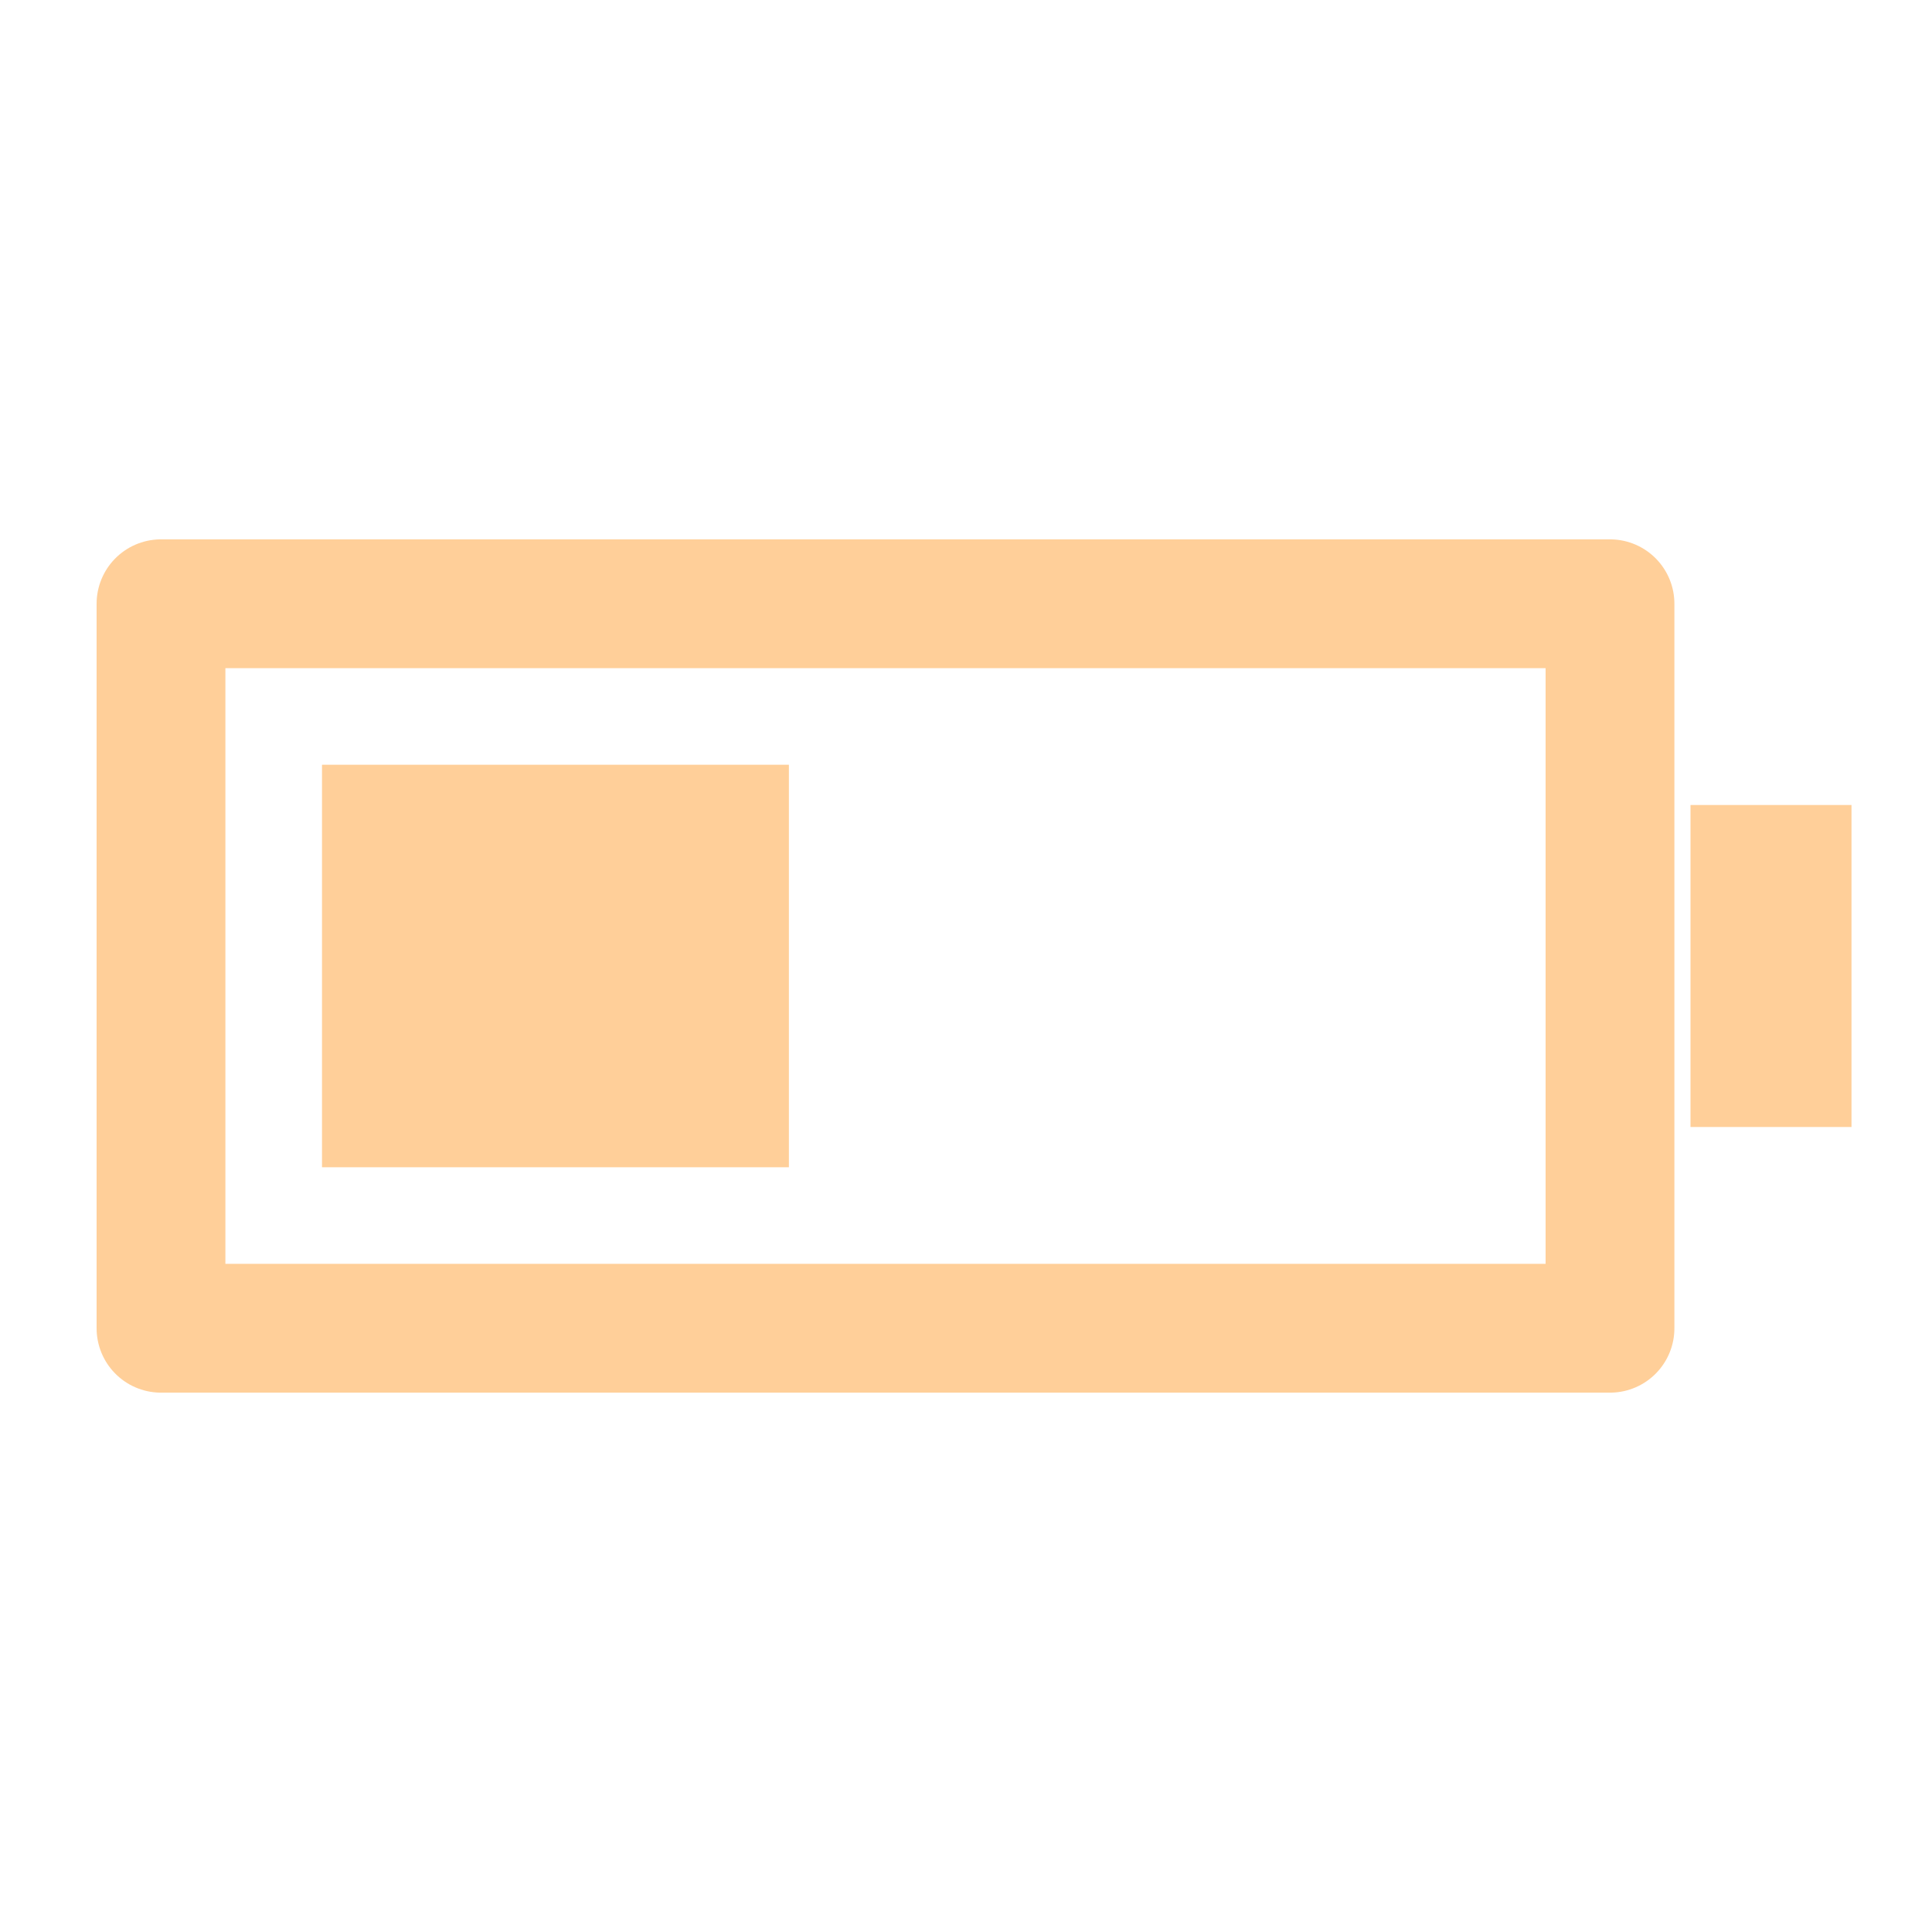
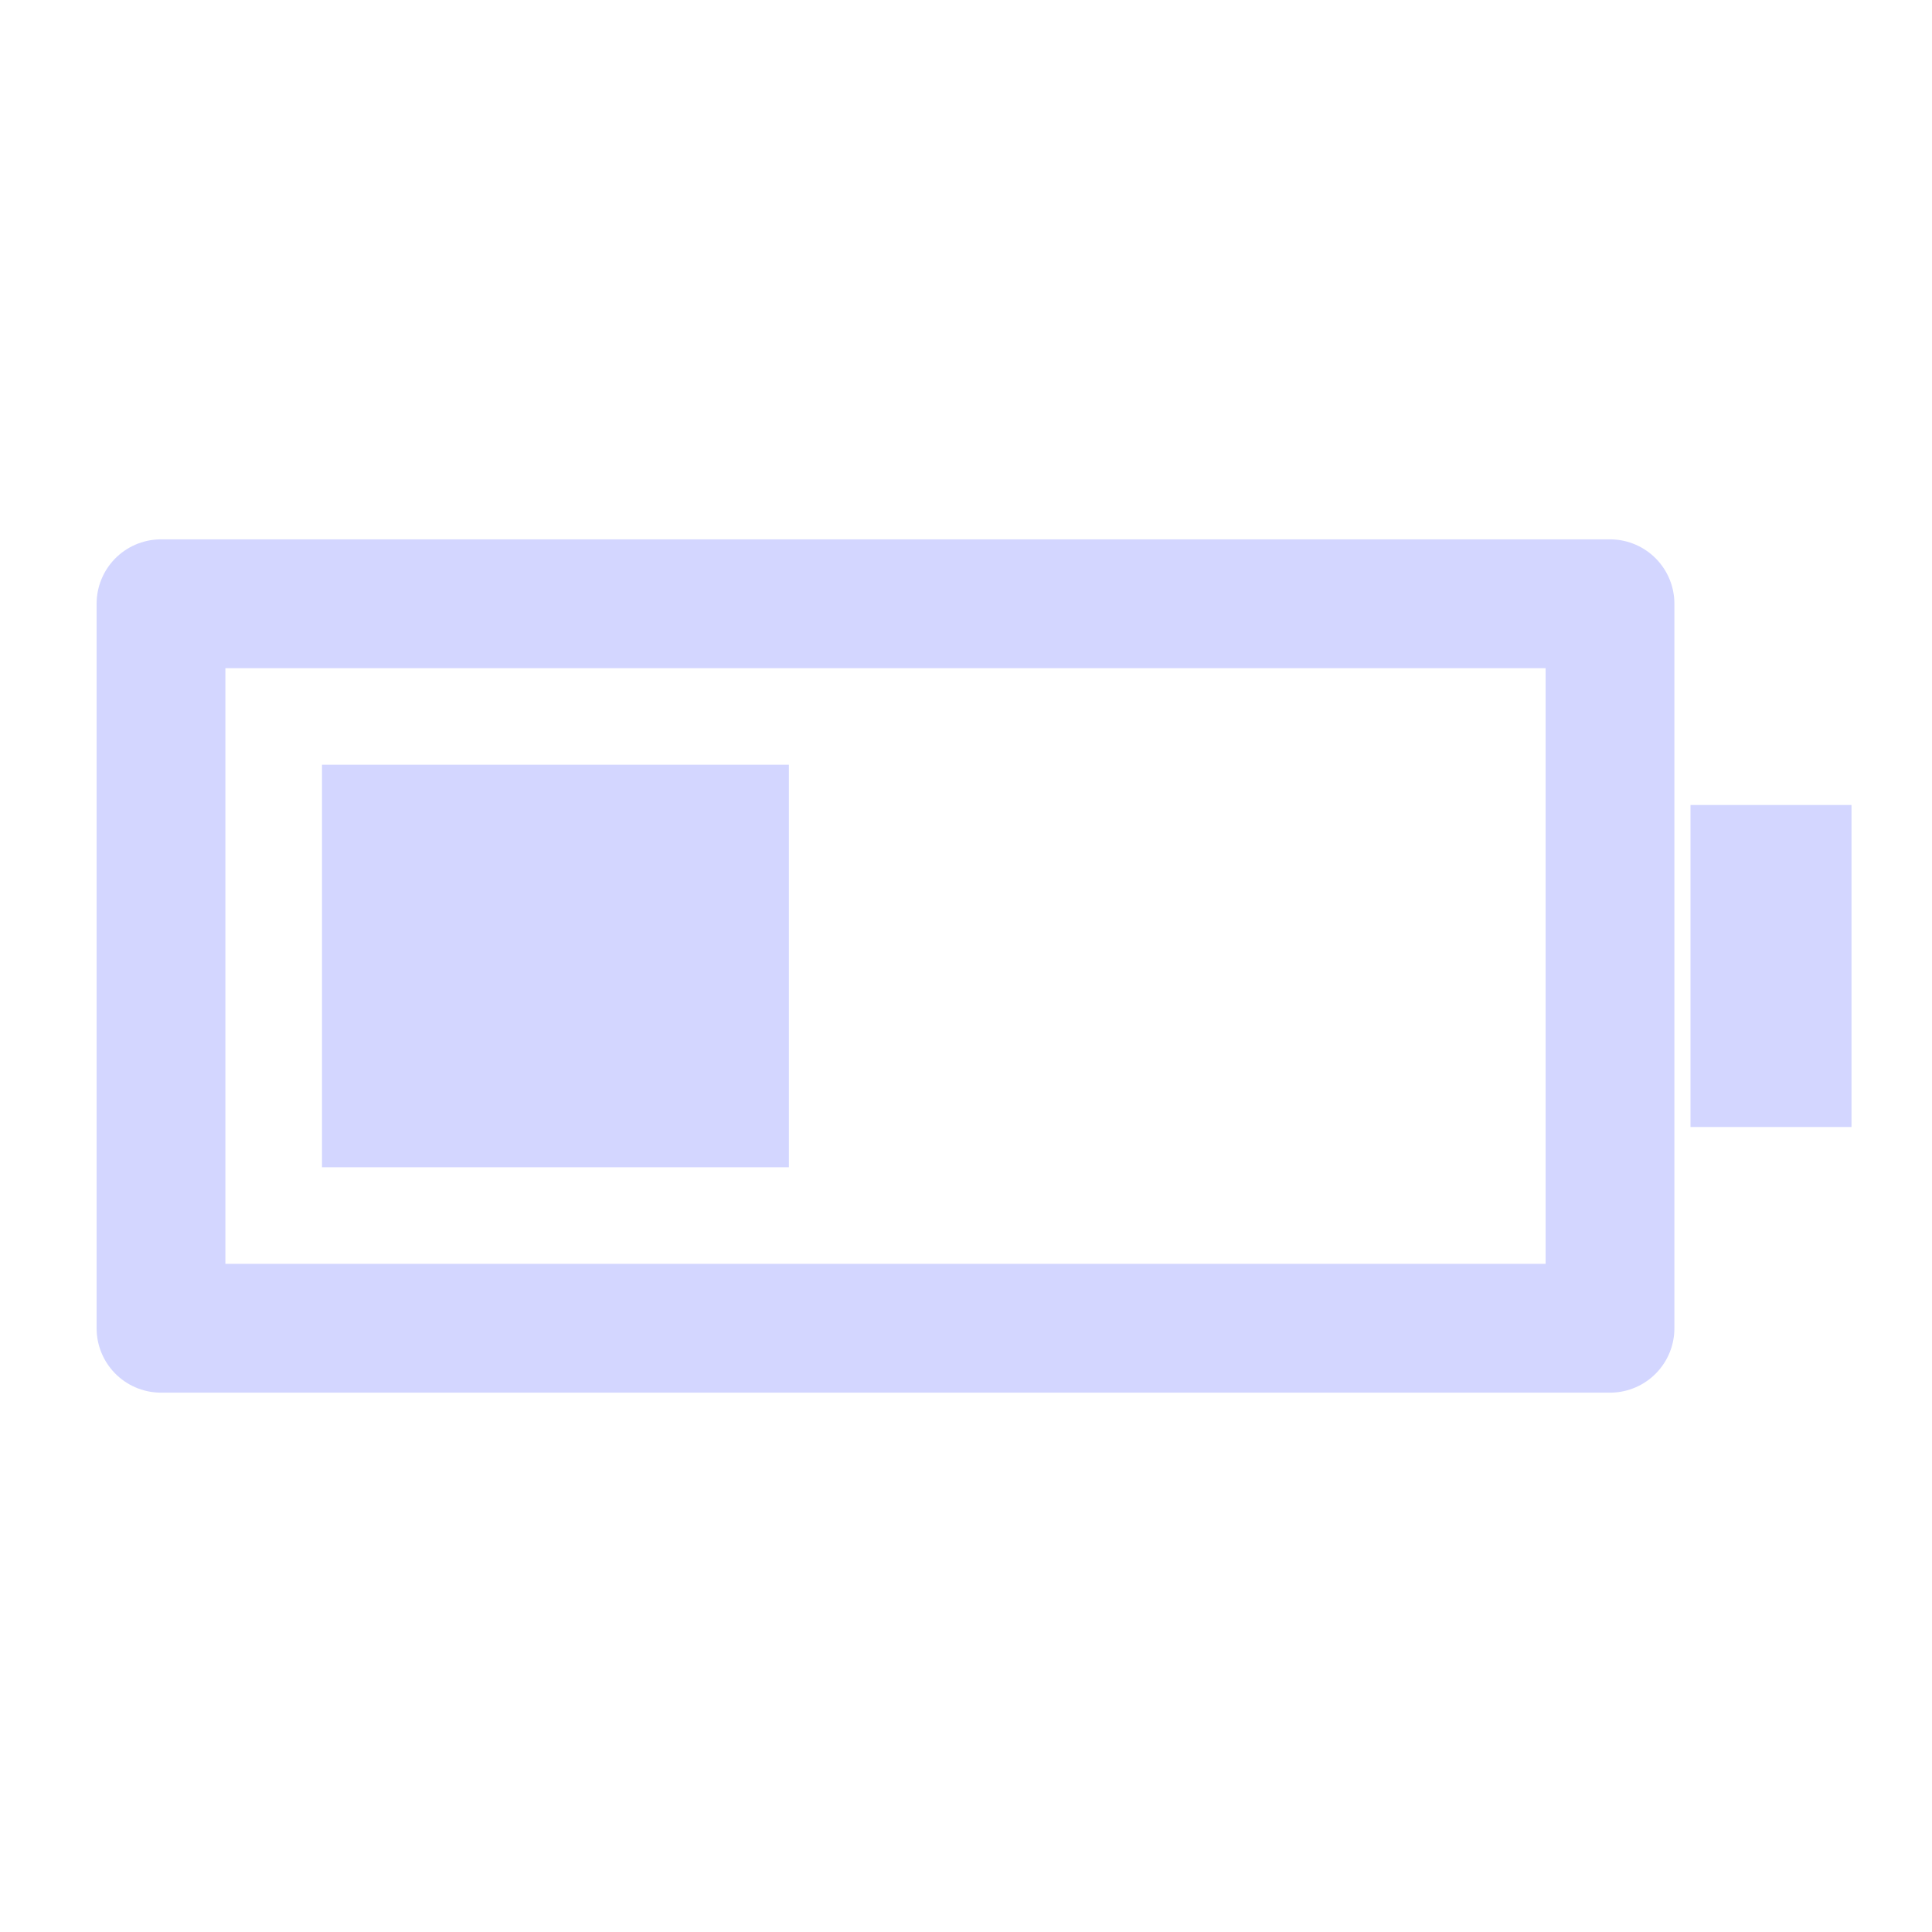
<svg xmlns="http://www.w3.org/2000/svg" width="48" height="48" viewBox="0 0 48 48">
-   <polyline points="4,15 40,15 40,33 4,33 4,15" fill="none" stroke="#ffcf99" stroke-width="3.2" stroke-linecap="round" stroke-linejoin="round" />
-   <rect x="42" y="20" width="4" height="8" fill="#ffcf99" />
-   <rect x="8" y="19" width="11.6" height="10" fill="#ffcf99" />
+   <polyline points="4,15 40,15 40,33 4,33 4,15" fill="none" stroke="#d3d6ff" stroke-width="3.2" stroke-linecap="round" stroke-linejoin="round" />
+   <rect x="42" y="20" width="4" height="8" fill="#d3d6ff" />
+   <rect x="8" y="19" width="11.6" height="10" fill="#d3d6ff" />
</svg>
